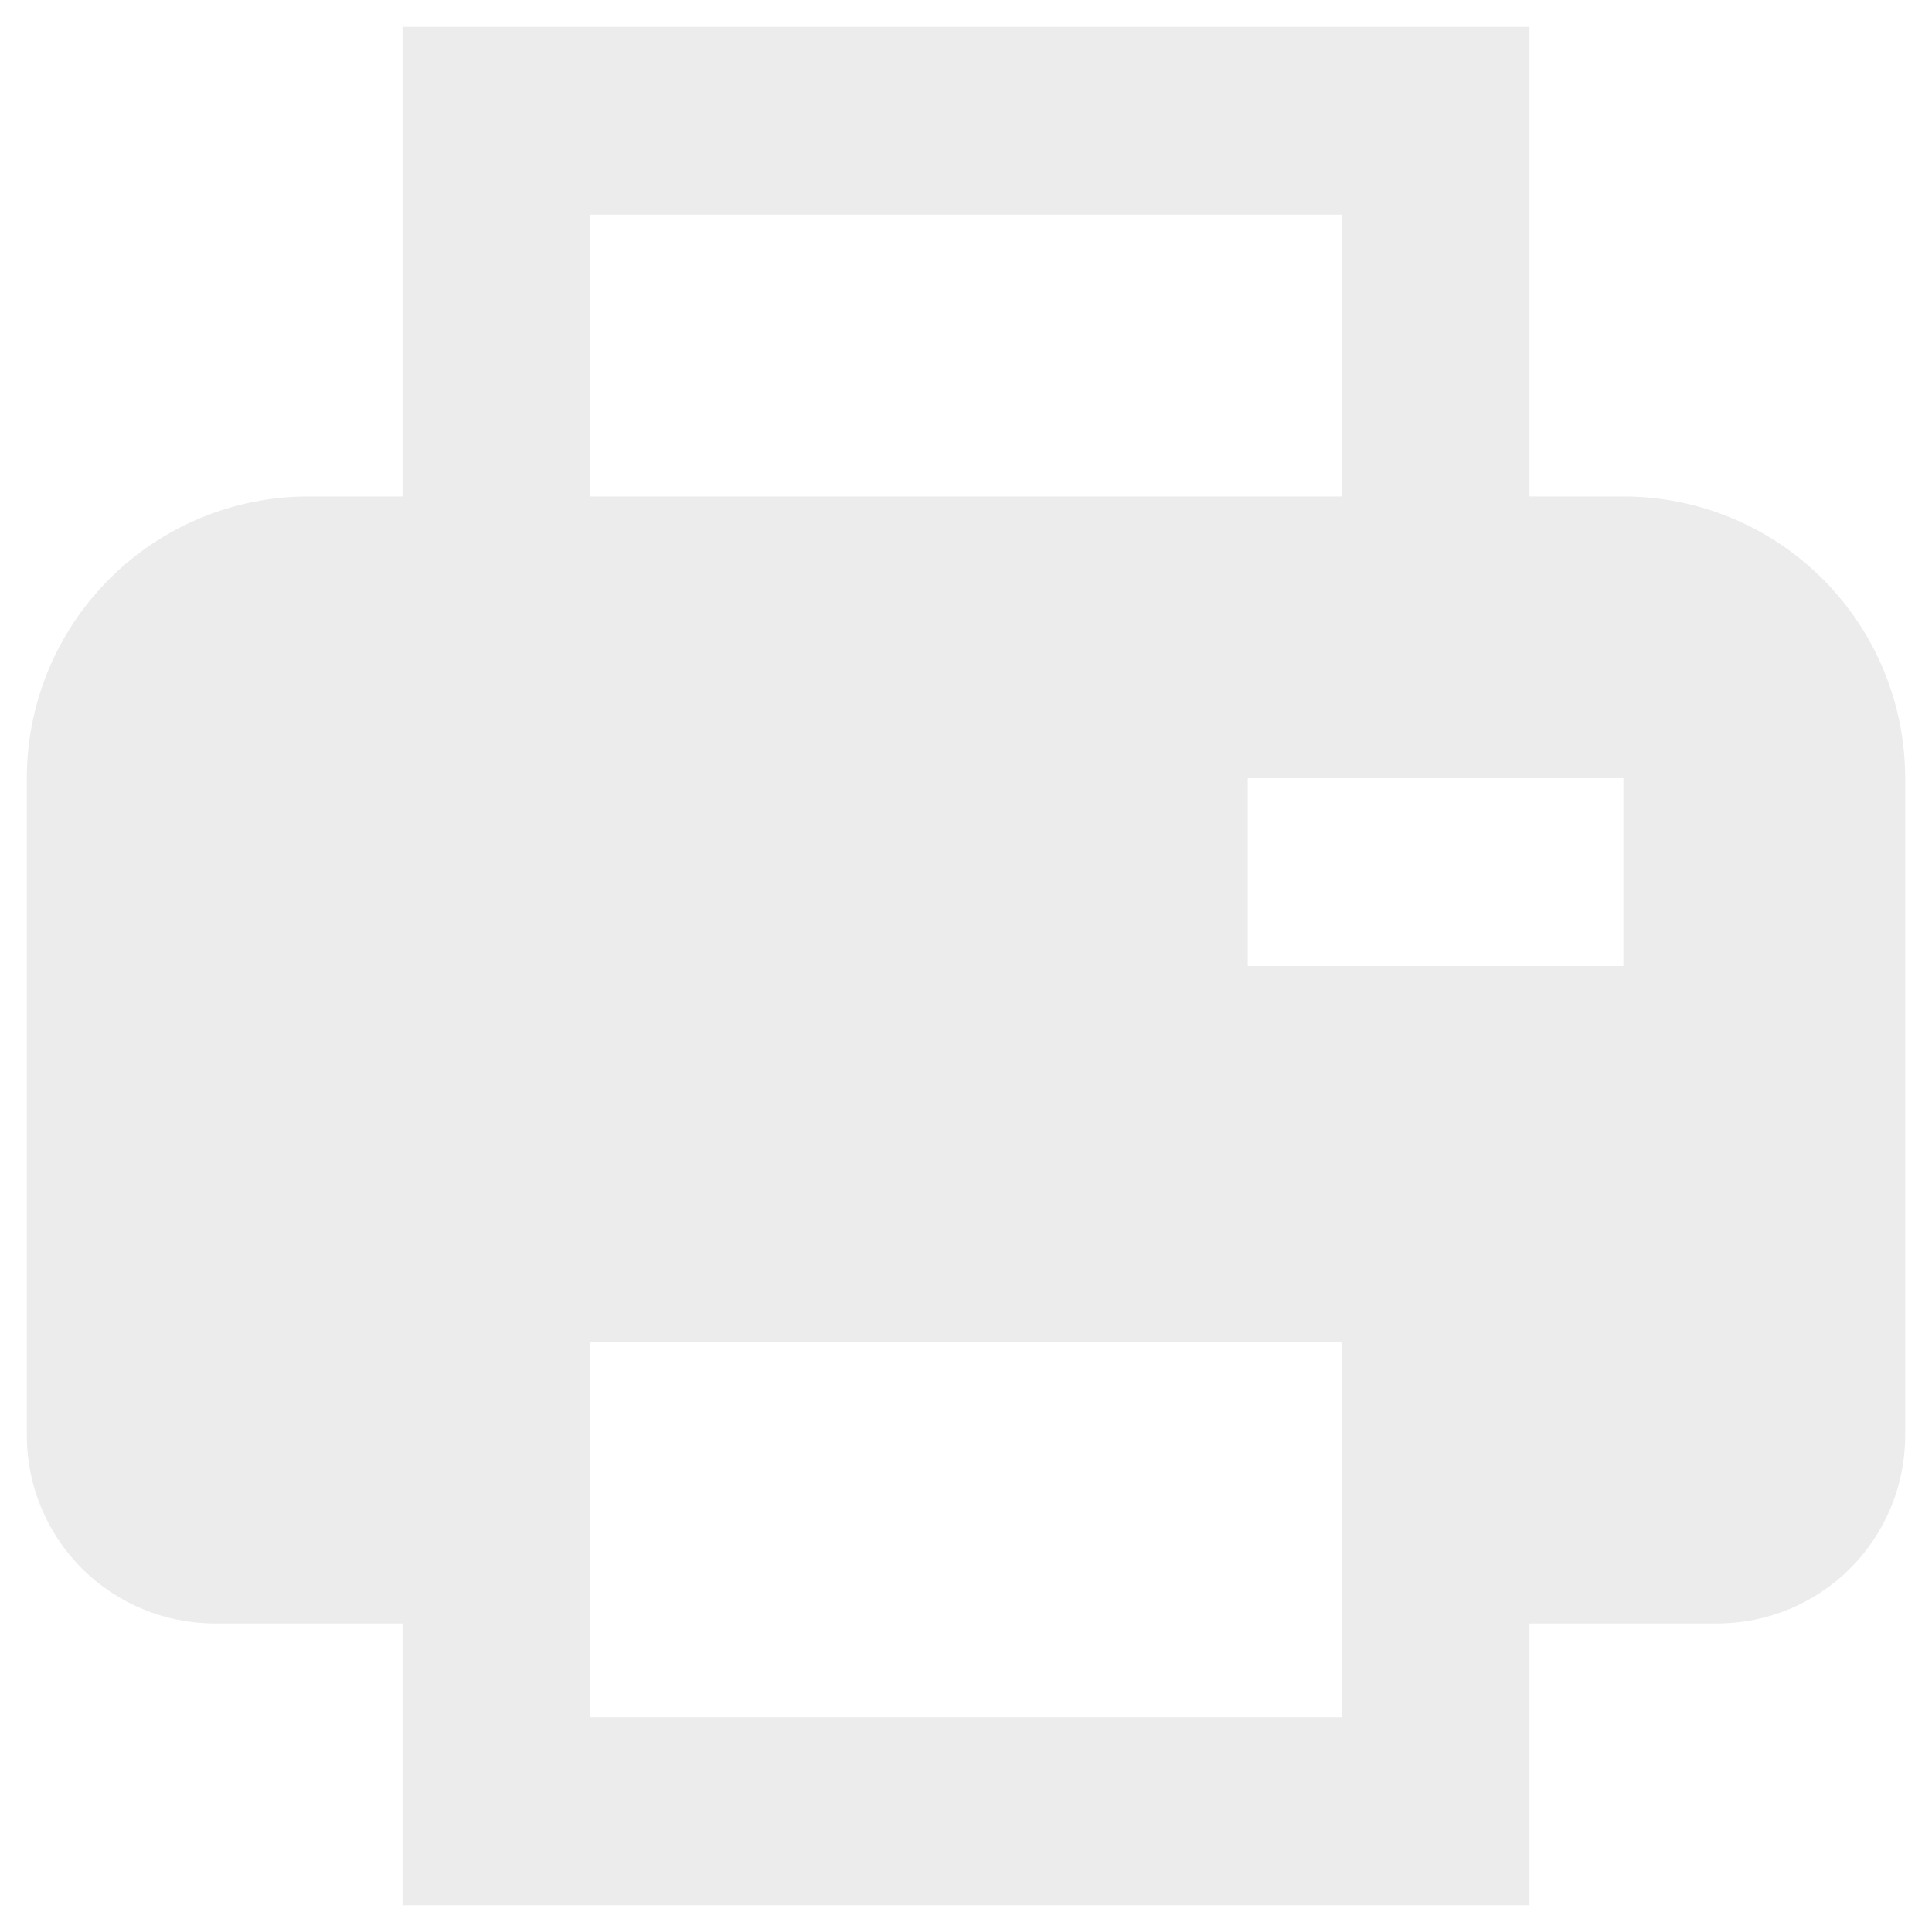
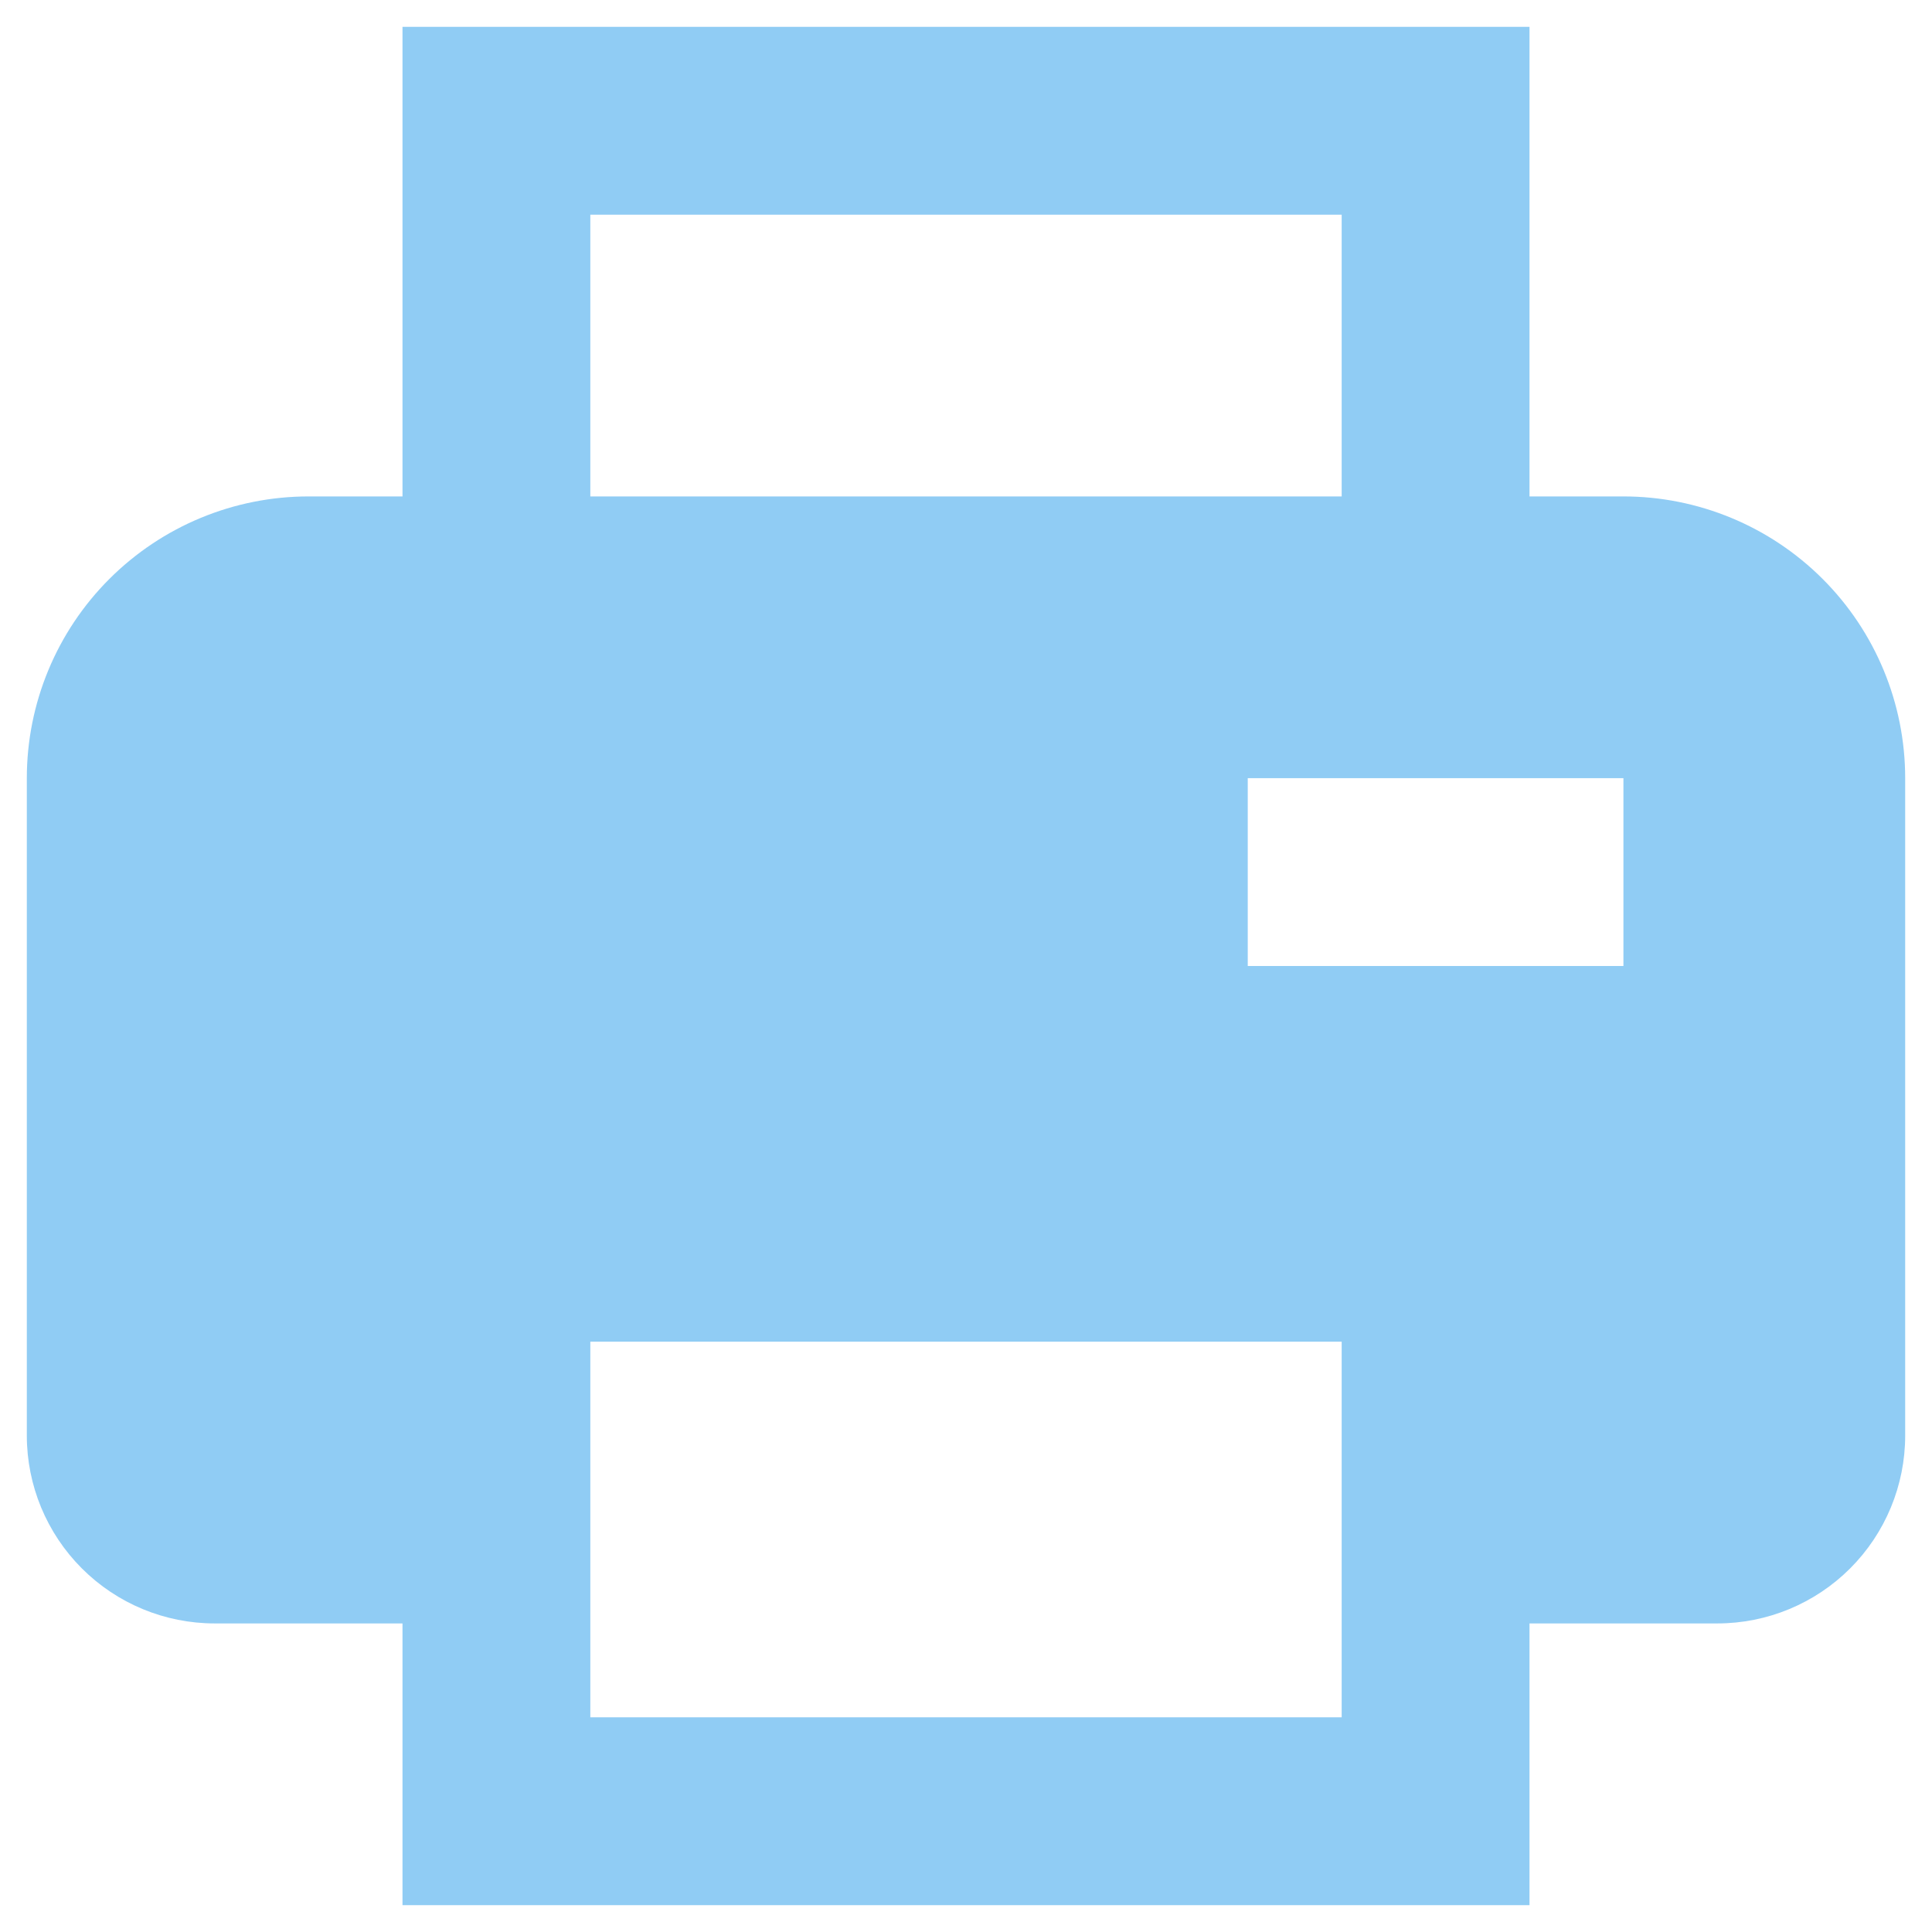
<svg xmlns="http://www.w3.org/2000/svg" width="60" height="60" viewBox="0 0 60 60" fill="none">
-   <path d="M50.417 15.417H47.5V0.833H12.5V15.417H9.583C7.263 15.417 5.037 16.338 3.396 17.98C1.755 19.62 0.833 21.846 0.833 24.167V44.583C0.833 46.13 1.448 47.614 2.542 48.708C3.636 49.802 5.119 50.417 6.667 50.417H12.5V59.167H47.5V50.417H53.333C54.88 50.417 56.364 49.802 57.458 48.708C58.552 47.614 59.167 46.13 59.167 44.583V24.167C59.167 21.846 58.245 19.62 56.604 17.98C54.963 16.338 52.737 15.417 50.417 15.417ZM18.333 6.667H41.667V15.417H18.333V6.667ZM18.333 53.333V41.667H41.667V53.333H18.333ZM50.417 30H38.75V24.167H50.417V30Z" fill="#ECECEC" />
+   <path d="M50.417 15.417H47.5V0.833H12.5V15.417H9.583C7.263 15.417 5.037 16.339 3.396 17.98C1.755 19.62 0.833 21.846 0.833 24.167V44.583C0.833 46.13 1.448 47.614 2.542 48.708C3.636 49.802 5.119 50.417 6.667 50.417H12.5V59.167H47.5V50.417H53.333C54.88 50.417 56.364 49.802 57.458 48.708C58.552 47.614 59.167 46.13 59.167 44.583V24.167C59.167 21.846 58.245 19.62 56.604 17.98C54.963 16.339 52.737 15.417 50.417 15.417ZM18.333 6.667H41.667V15.417H18.333V6.667ZM18.333 53.333V41.667H41.667V53.333H18.333ZM50.417 30H38.75V24.167H50.417V30Z" fill="#90CCF4" />
</svg>
